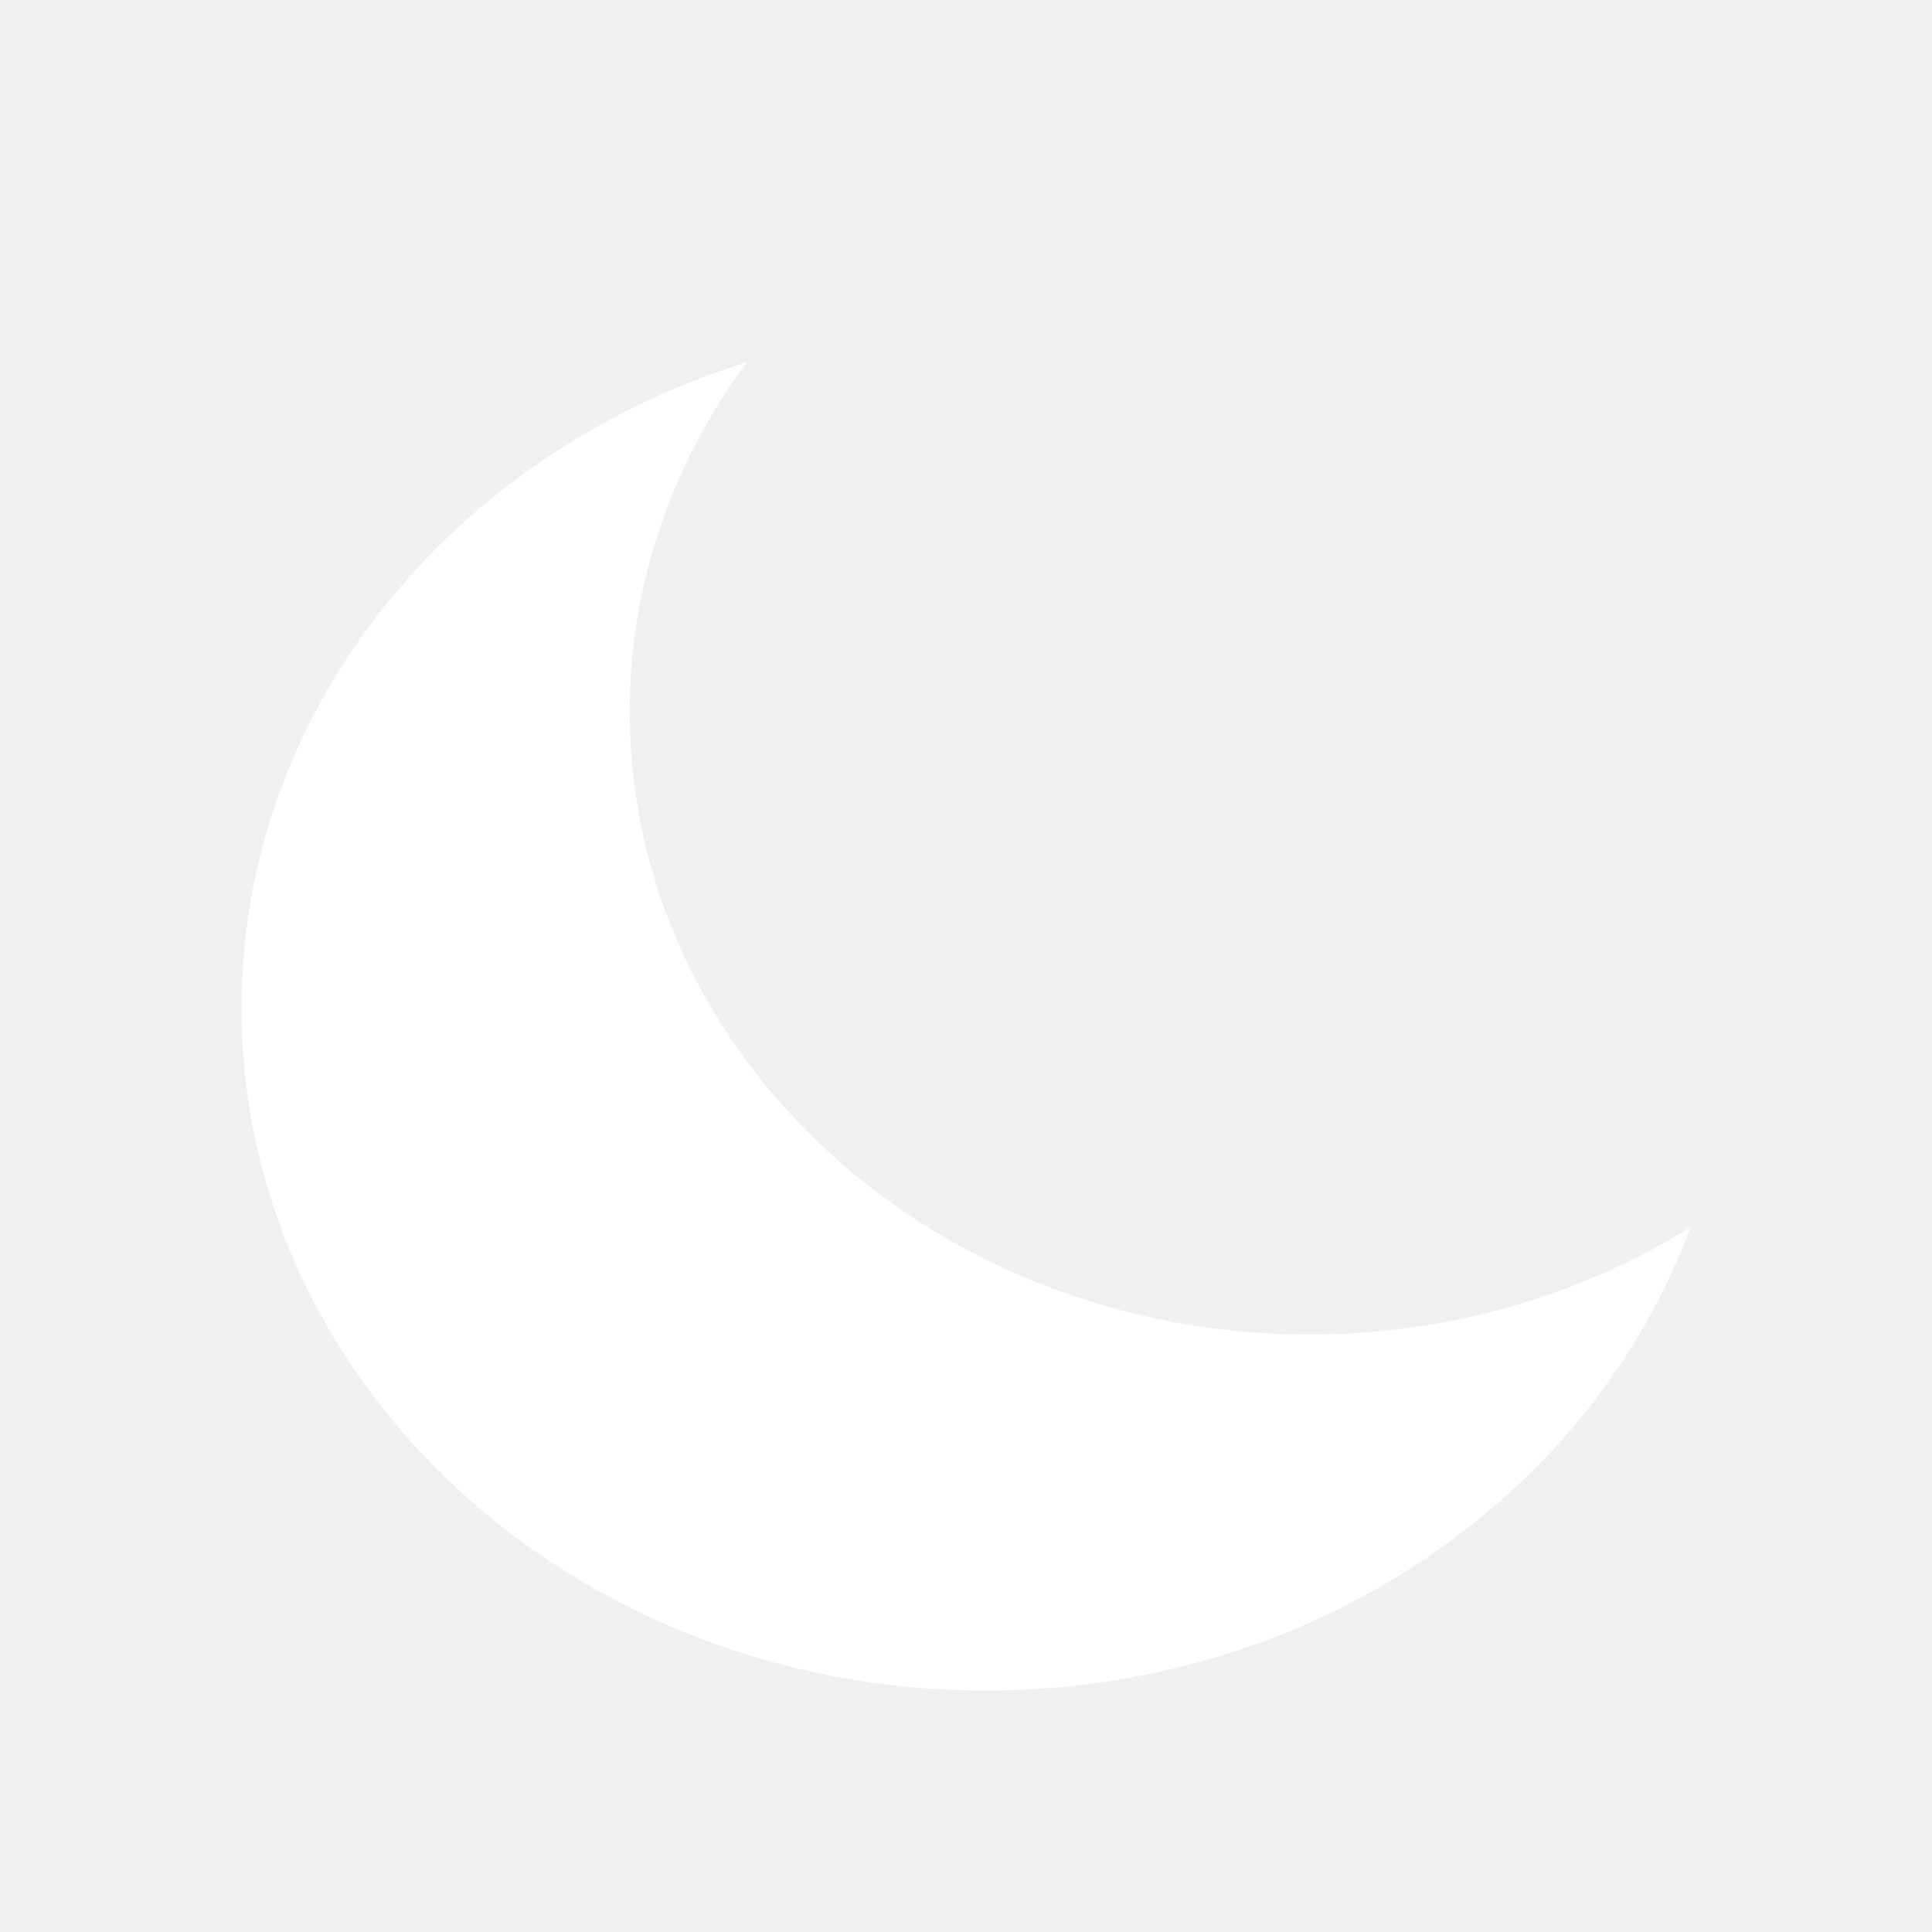
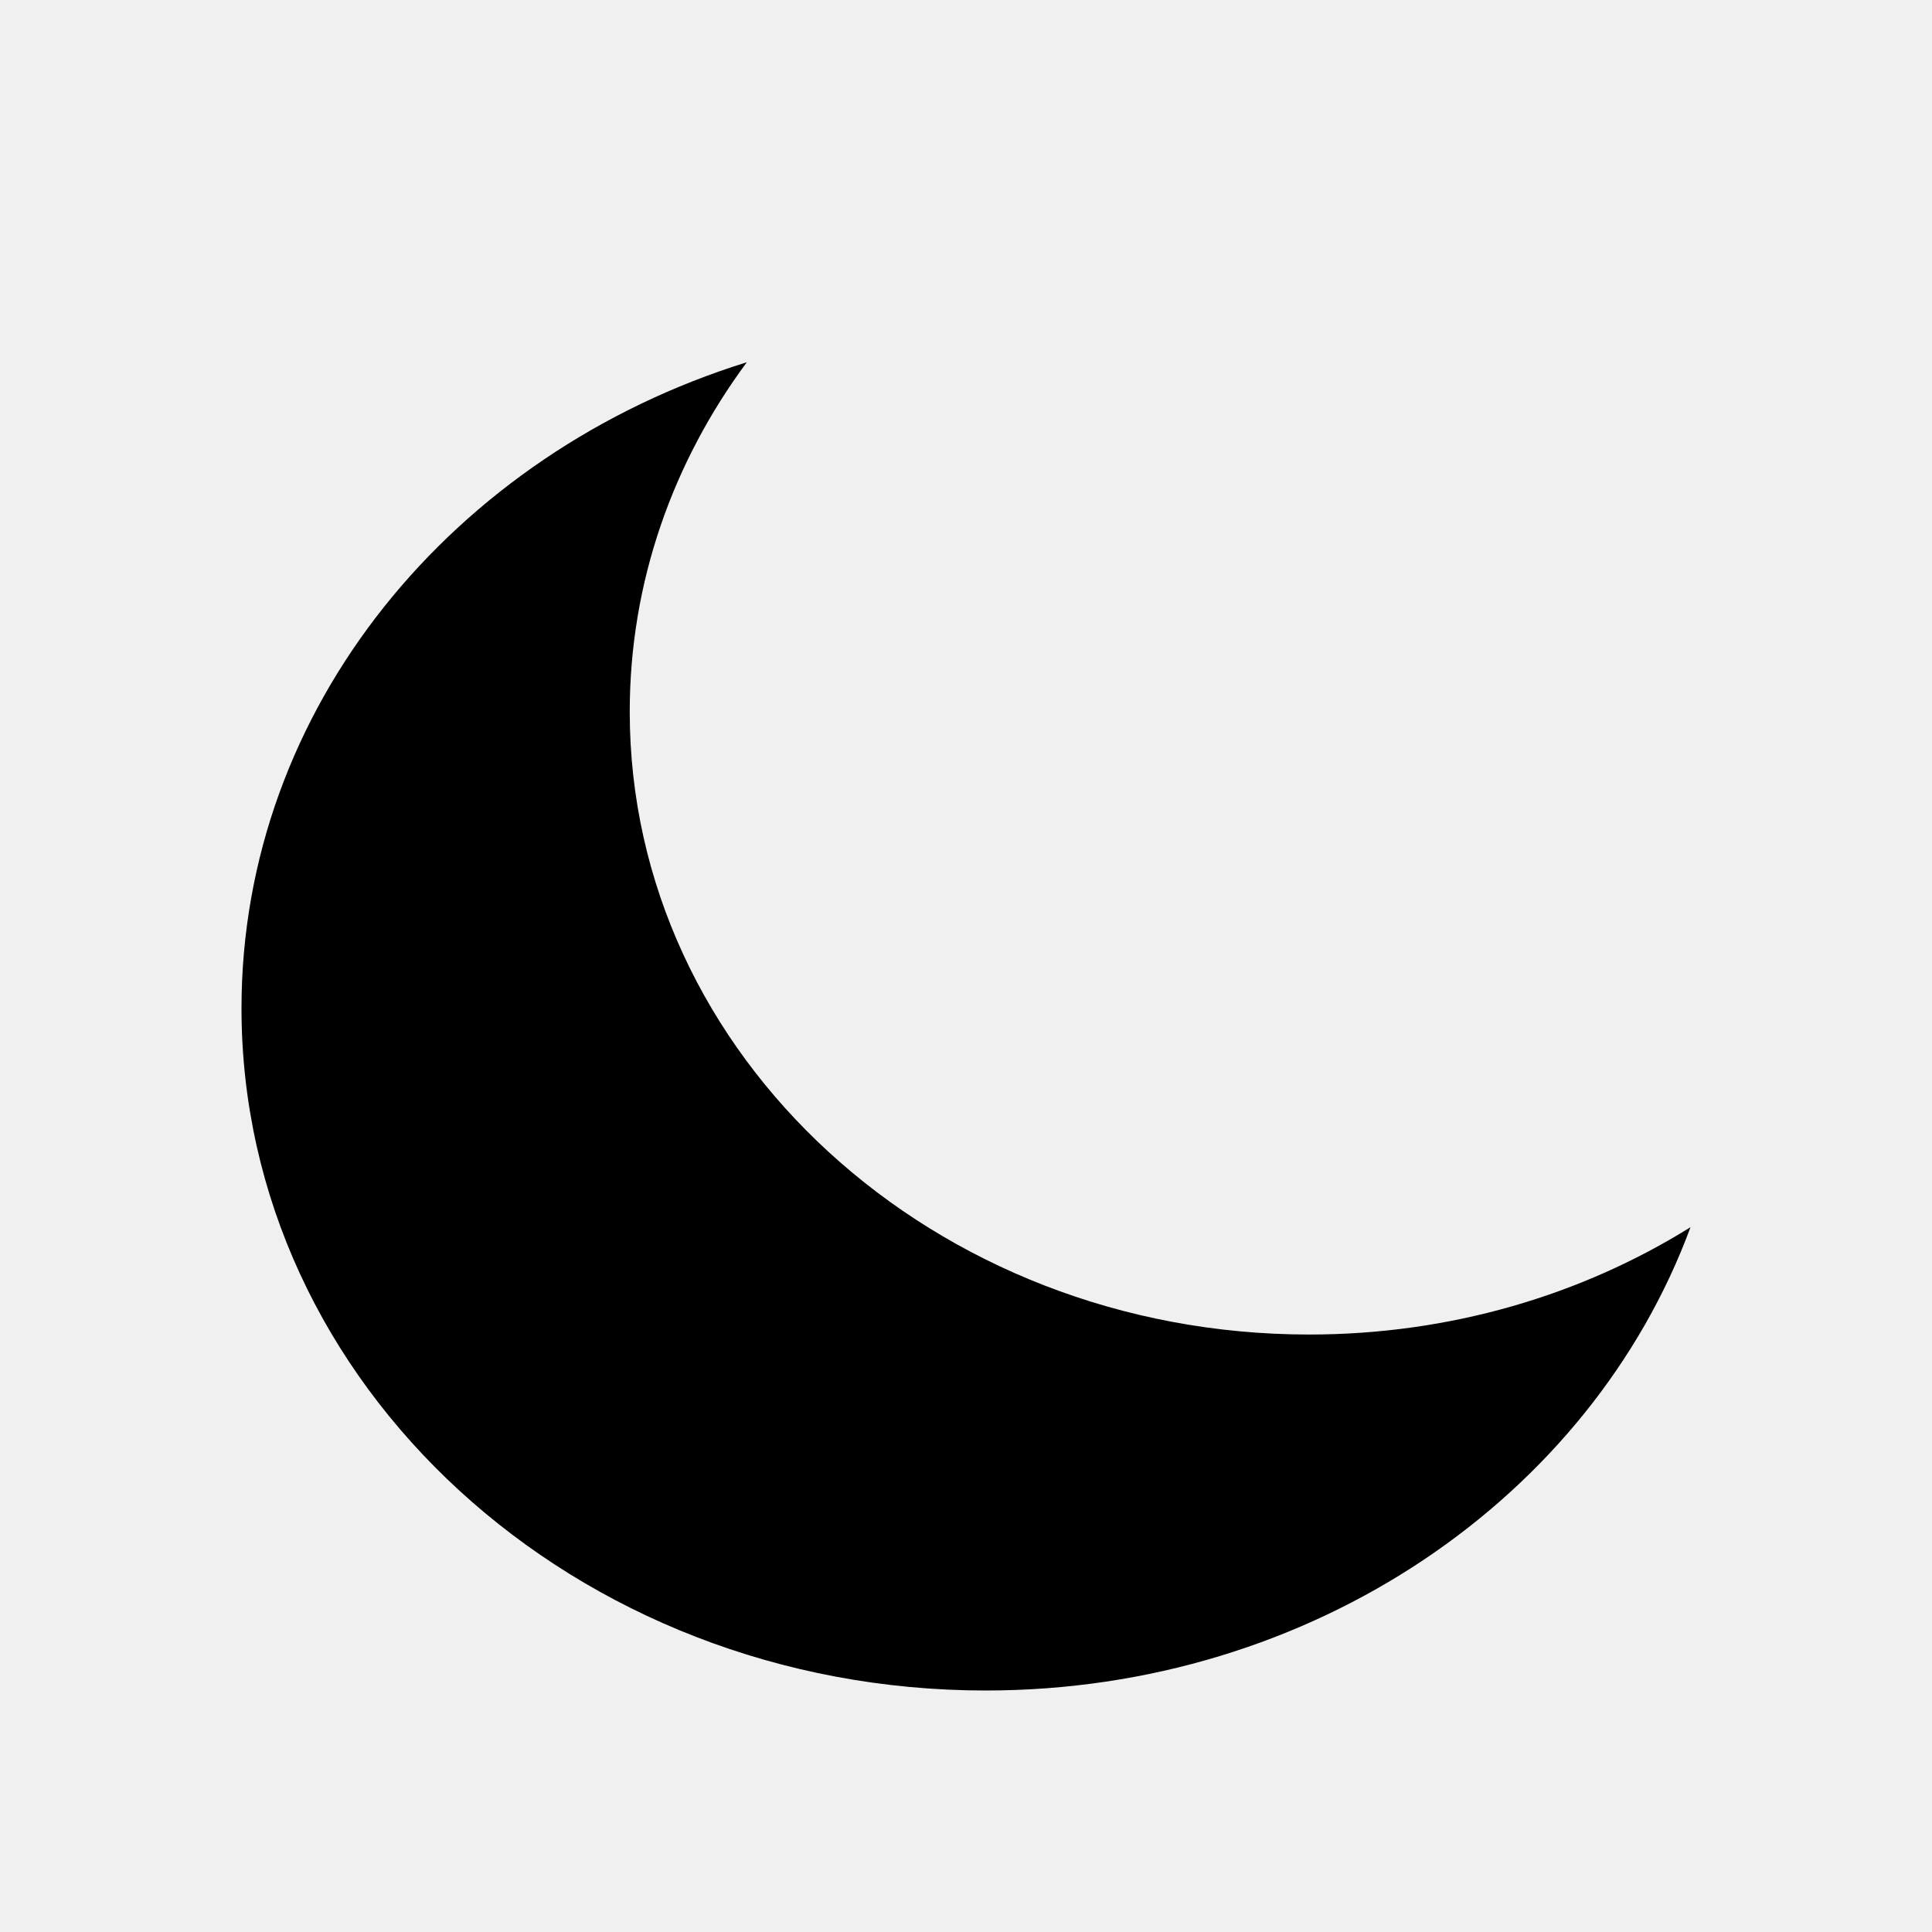
<svg xmlns="http://www.w3.org/2000/svg" width="20" height="20" viewBox="0 0 20 20" fill="none">
-   <path fill-rule="evenodd" clip-rule="evenodd" d="M13.553 13.815C9.669 13.815 6.519 10.928 6.519 7.368C6.519 6.025 6.967 4.782 7.731 3.75C4.69 4.695 2.5 7.331 2.5 10.438C2.5 14.338 5.949 17.5 10.204 17.5C13.593 17.5 16.47 15.493 17.5 12.704C16.375 13.405 15.016 13.815 13.553 13.815Z" fill="white" />
+   <path fill-rule="evenodd" clip-rule="evenodd" d="M13.553 13.815C9.669 13.815 6.519 10.928 6.519 7.368C6.519 6.025 6.967 4.782 7.731 3.75C4.69 4.695 2.5 7.331 2.5 10.438C2.5 14.338 5.949 17.5 10.204 17.5C13.593 17.5 16.47 15.493 17.5 12.704C16.375 13.405 15.016 13.815 13.553 13.815Z" fill="currentColor" />
</svg>
